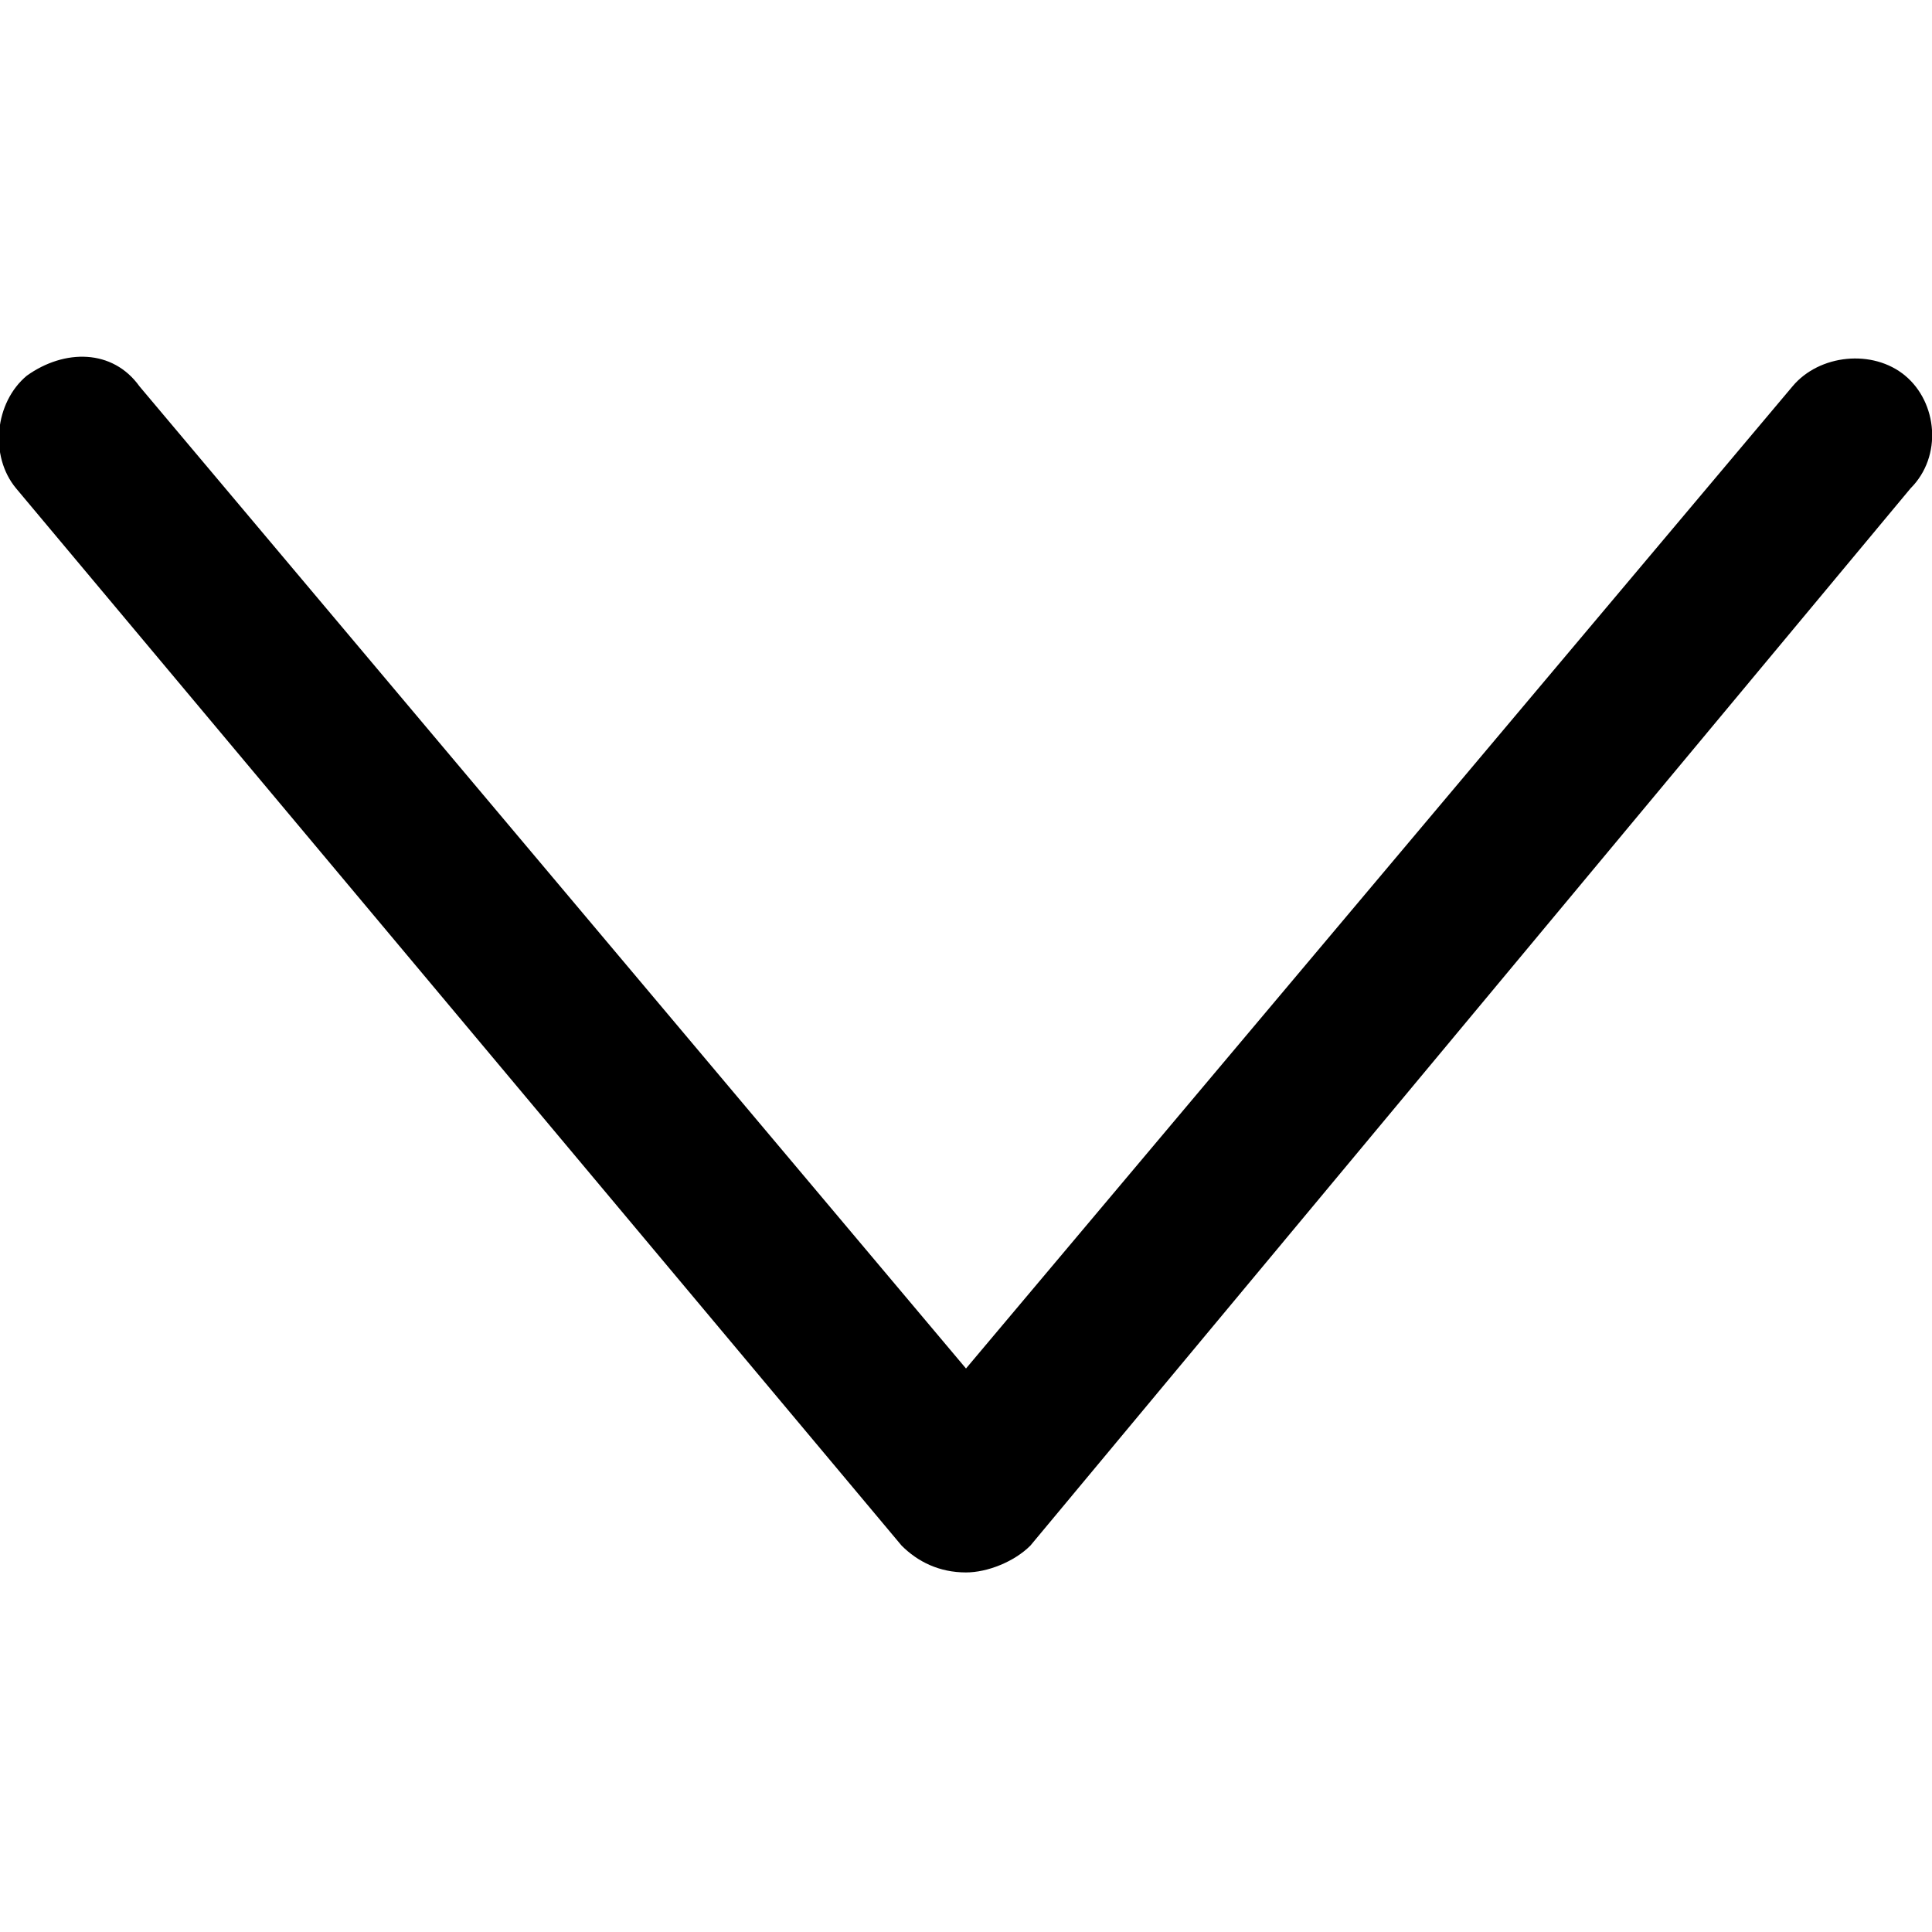
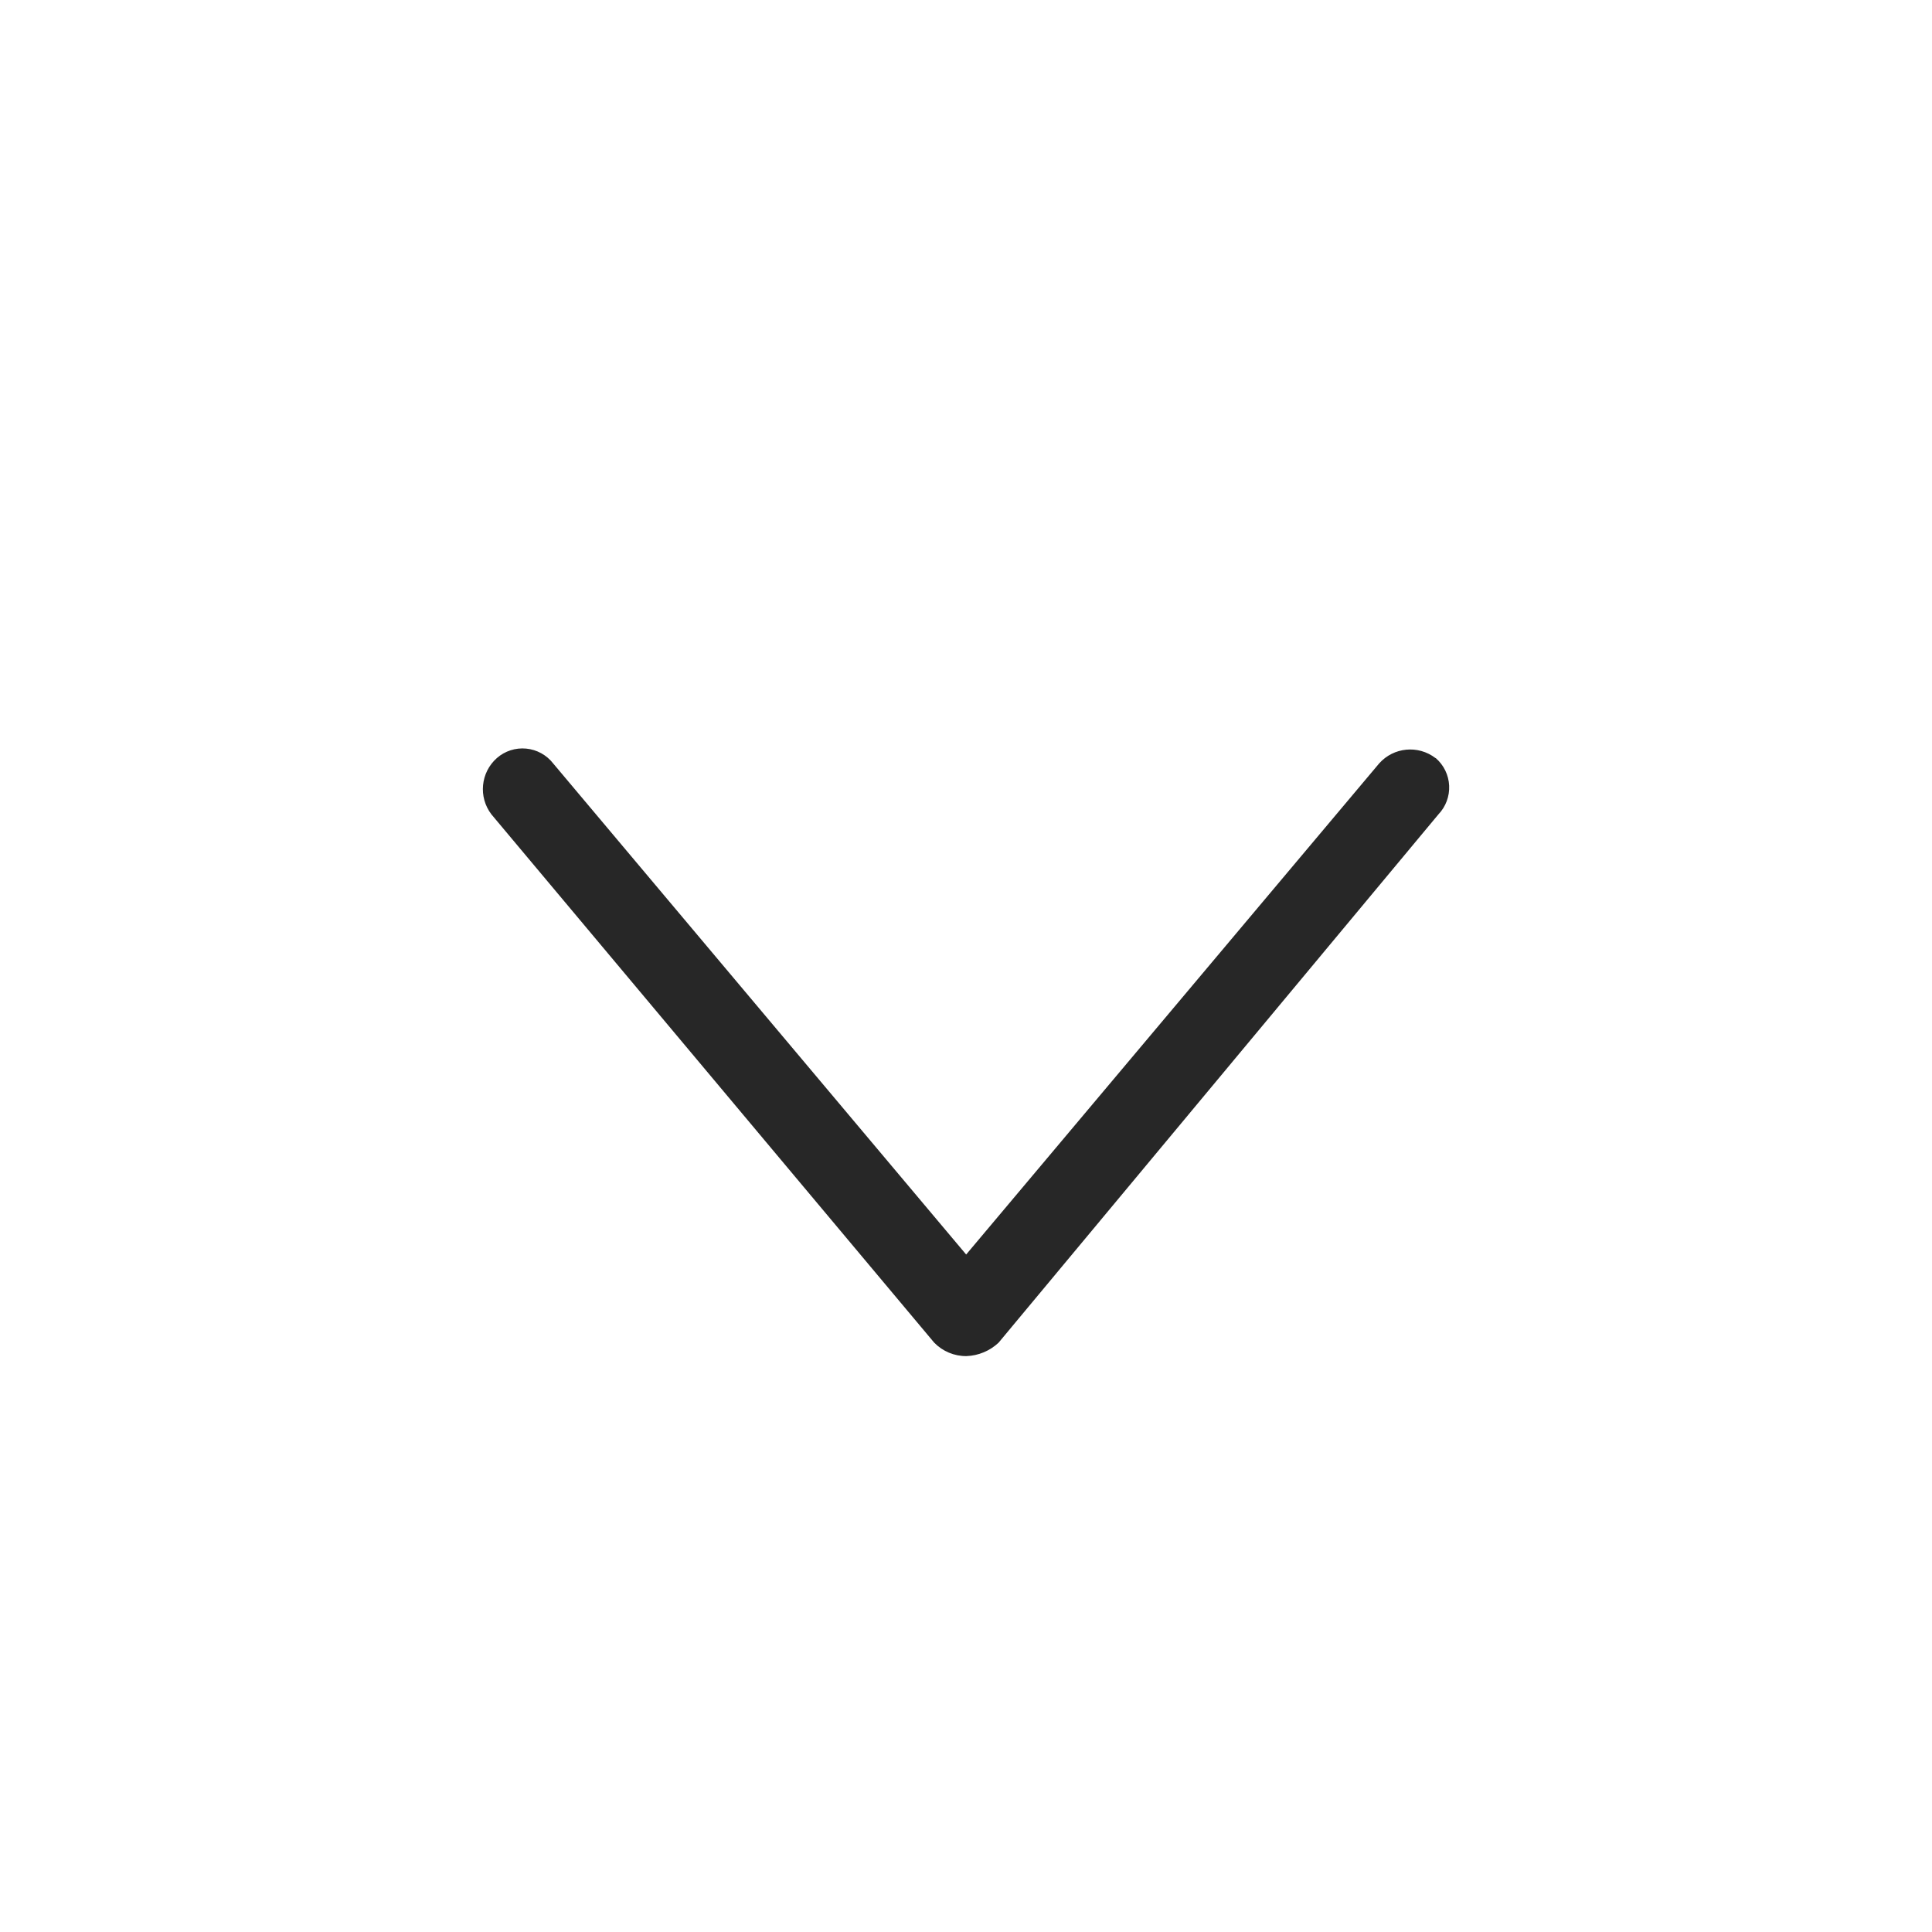
- <svg xmlns="http://www.w3.org/2000/svg" version="1.1" id="Layer_1" x="0px" y="0px" viewBox="0 0 36 36" style="enable-background:new 0 0 36 36;" xml:space="preserve">
-   <path d="M35.5,7c-0.6-0.5-1.6-0.4-2.1,0.2L18,25.5L2.6,7.2C2.1,6.5,1.2,6.5,0.5,7c-0.6,0.5-0.7,1.5-0.2,2.1l16.5,19.7  c0.3,0.3,0.7,0.5,1.2,0.5c0.4,0,0.9-0.2,1.2-0.5L35.6,9.1C36.2,8.5,36.1,7.5,35.5,7L35.5,7z" />
+ <svg xmlns="http://www.w3.org/2000/svg" id="Ícone_-_Seta_Baixo" data-name="Ícone - Seta Baixo" width="24" height="24" viewBox="0 0 24 24">
+   <rect id="Rectangle_10395" data-name="Rectangle 10395" width="24" height="24" fill="#272727" opacity="0" />
+   <path id="arrow-down" d="M11.812,6.764a.516.516,0,0,0-.7.067l-5.13,6.1-5.13-6.1a.483.483,0,0,0-.7-.067.516.516,0,0,0-.067.7l5.5,6.562a.552.552,0,0,0,.4.167.615.615,0,0,0,.4-.167l5.463-6.562a.483.483,0,0,0-.033-.7Z" transform="translate(6.02 2.653)" fill="#272727" />
</svg>
